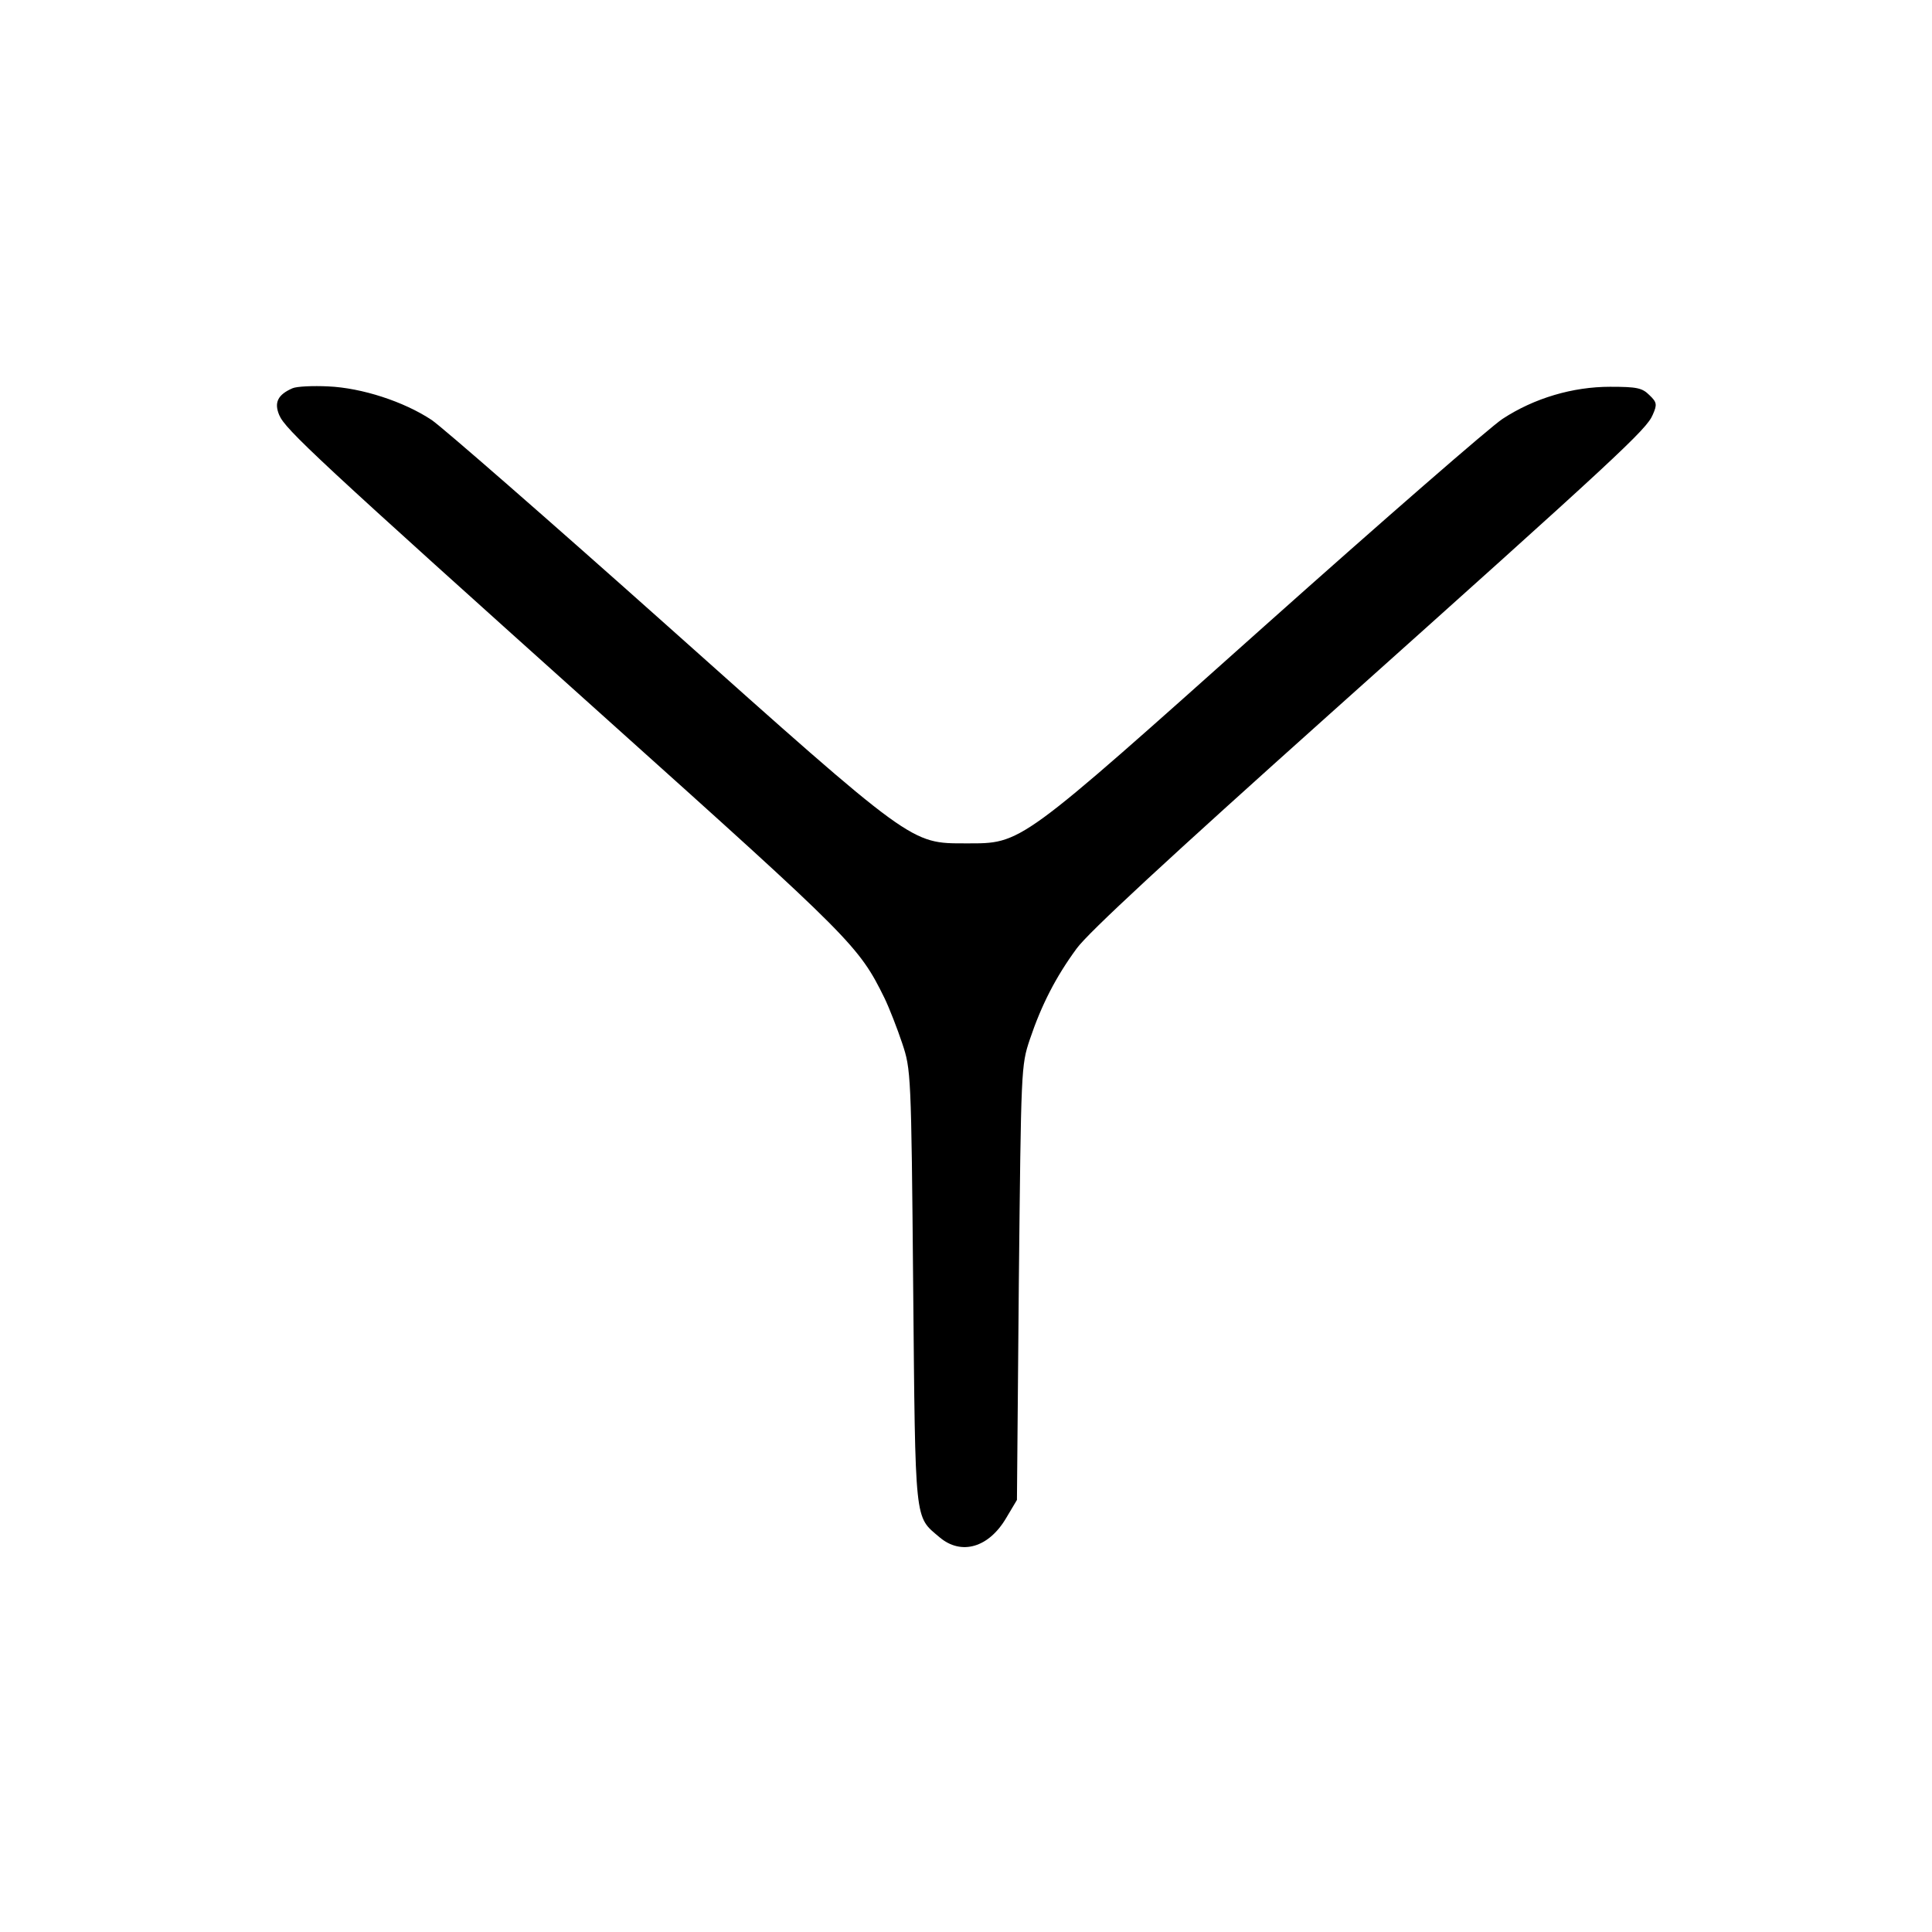
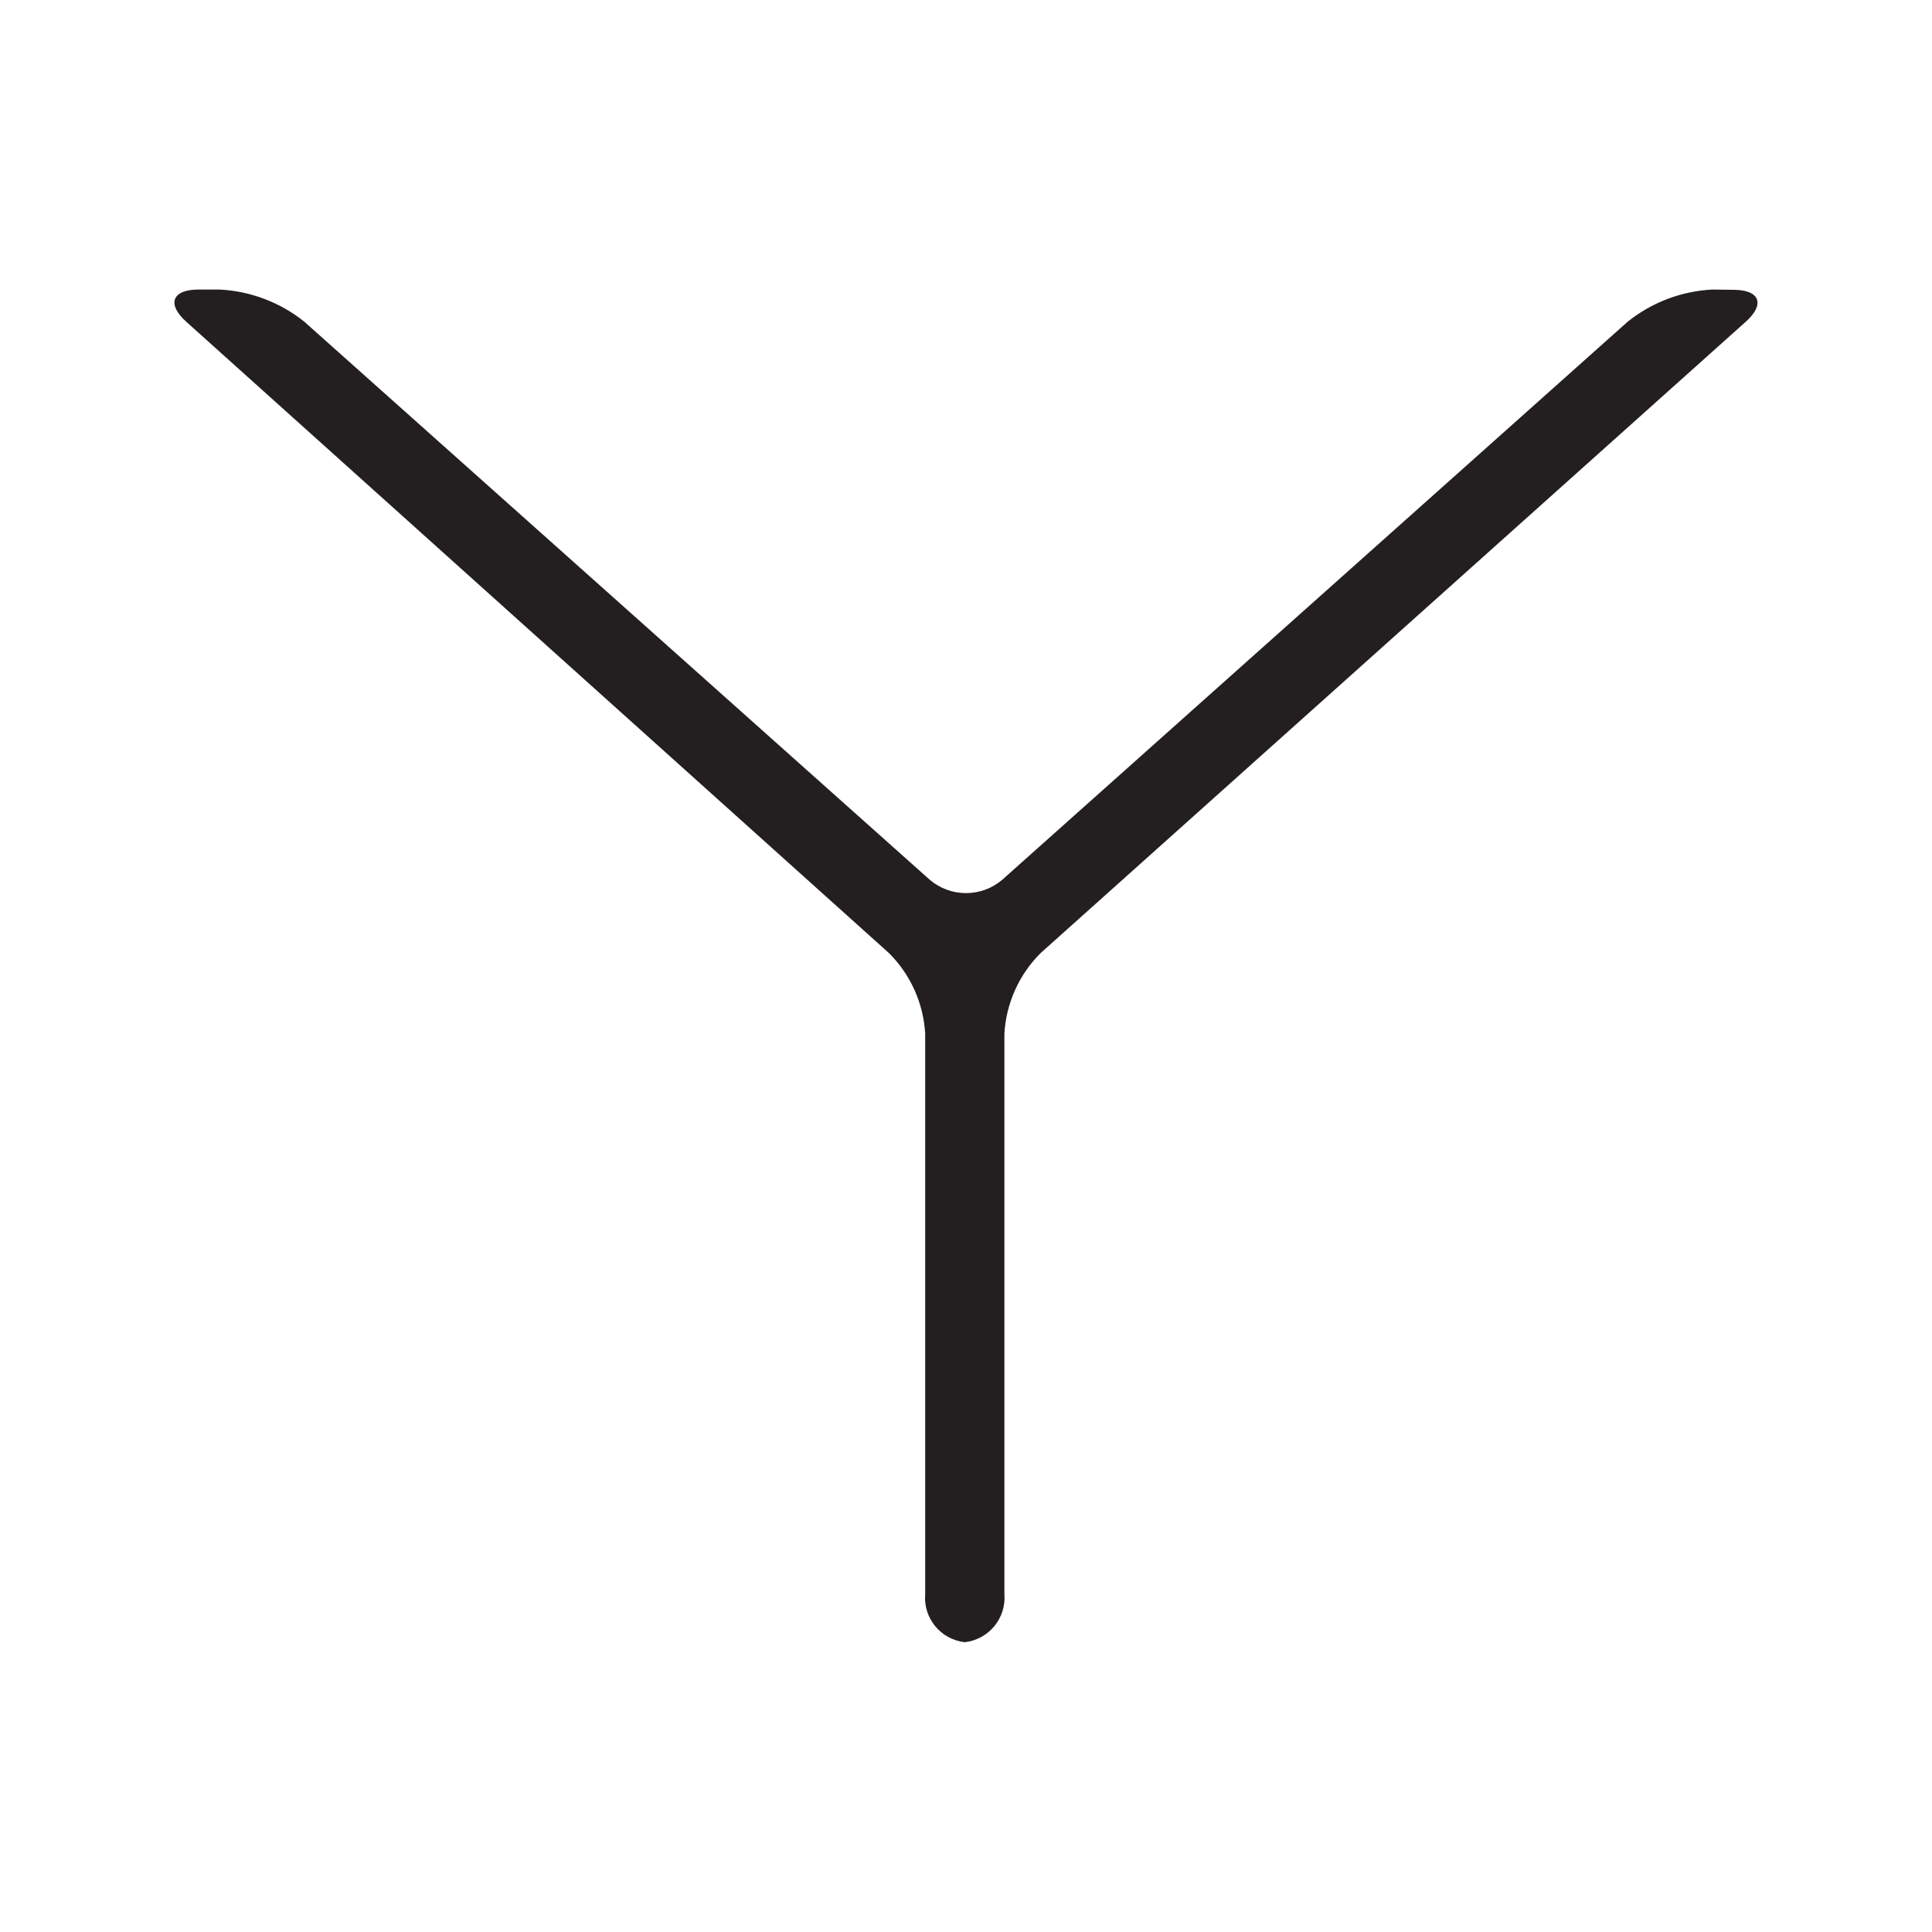
- <svg xmlns="http://www.w3.org/2000/svg" version="1" width="682.667" height="682.667" viewBox="0 0 512 512">
-   <path d="M77.5 102.9c-3.9 1.7-4.9 3.8-3.5 7.1 1.6 3.8 9.6 11.3 87.5 81.2 64.3 57.7 66.1 59.5 72.9 73.3 1.3 2.7 3.4 8.1 4.7 12 2.3 6.9 2.4 7.8 2.9 64.5.6 63.5.3 60.7 7 66.4 5.8 4.9 13.1 2.7 17.7-5.2l2.8-4.7.5-57.5c.6-56.9.6-57.6 2.9-64.5 3.1-9.2 6.9-16.6 12.4-24.1 3-4.2 24.9-24.4 66.9-62 76.9-68.8 84.2-75.6 85.8-79.5 1.2-2.7 1.1-3.3-.9-5.2-1.9-1.9-3.3-2.2-10.4-2.2-9.9 0-20.1 3-28.5 8.5-3.1 2-31.6 26.8-63.2 55-65.5 58.5-64.1 57.5-79 57.5-14.7 0-13.8.7-79.2-57.7-31.5-28.1-59.6-52.6-62.4-54.5-7.4-4.9-18.5-8.5-27.4-8.9-4.1-.2-8.4 0-9.5.5z" />
+ <svg xmlns="http://www.w3.org/2000/svg" id="Layer_1" data-name="Layer 1" width="16" height="16" viewBox="0 0 16 16">
+   <path d="M14.355,2.4c.22,0,.266.12.1.267L8.618,7.893a1.025,1.025,0,0,0-.3.667V13.2a.371.371,0,0,1-.328.4.37.37,0,0,1-.328-.4V8.56a1.025,1.025,0,0,0-.3-.667L1.543,2.665c-.164-.147-.118-.267.1-.267h.177a1.219,1.219,0,0,1,.7.266L7.7,7.286a.463.463,0,0,0,.6,0L13.48,2.664a1.219,1.219,0,0,1,.7-.266Z" style="fill:#231f20" />
</svg>
